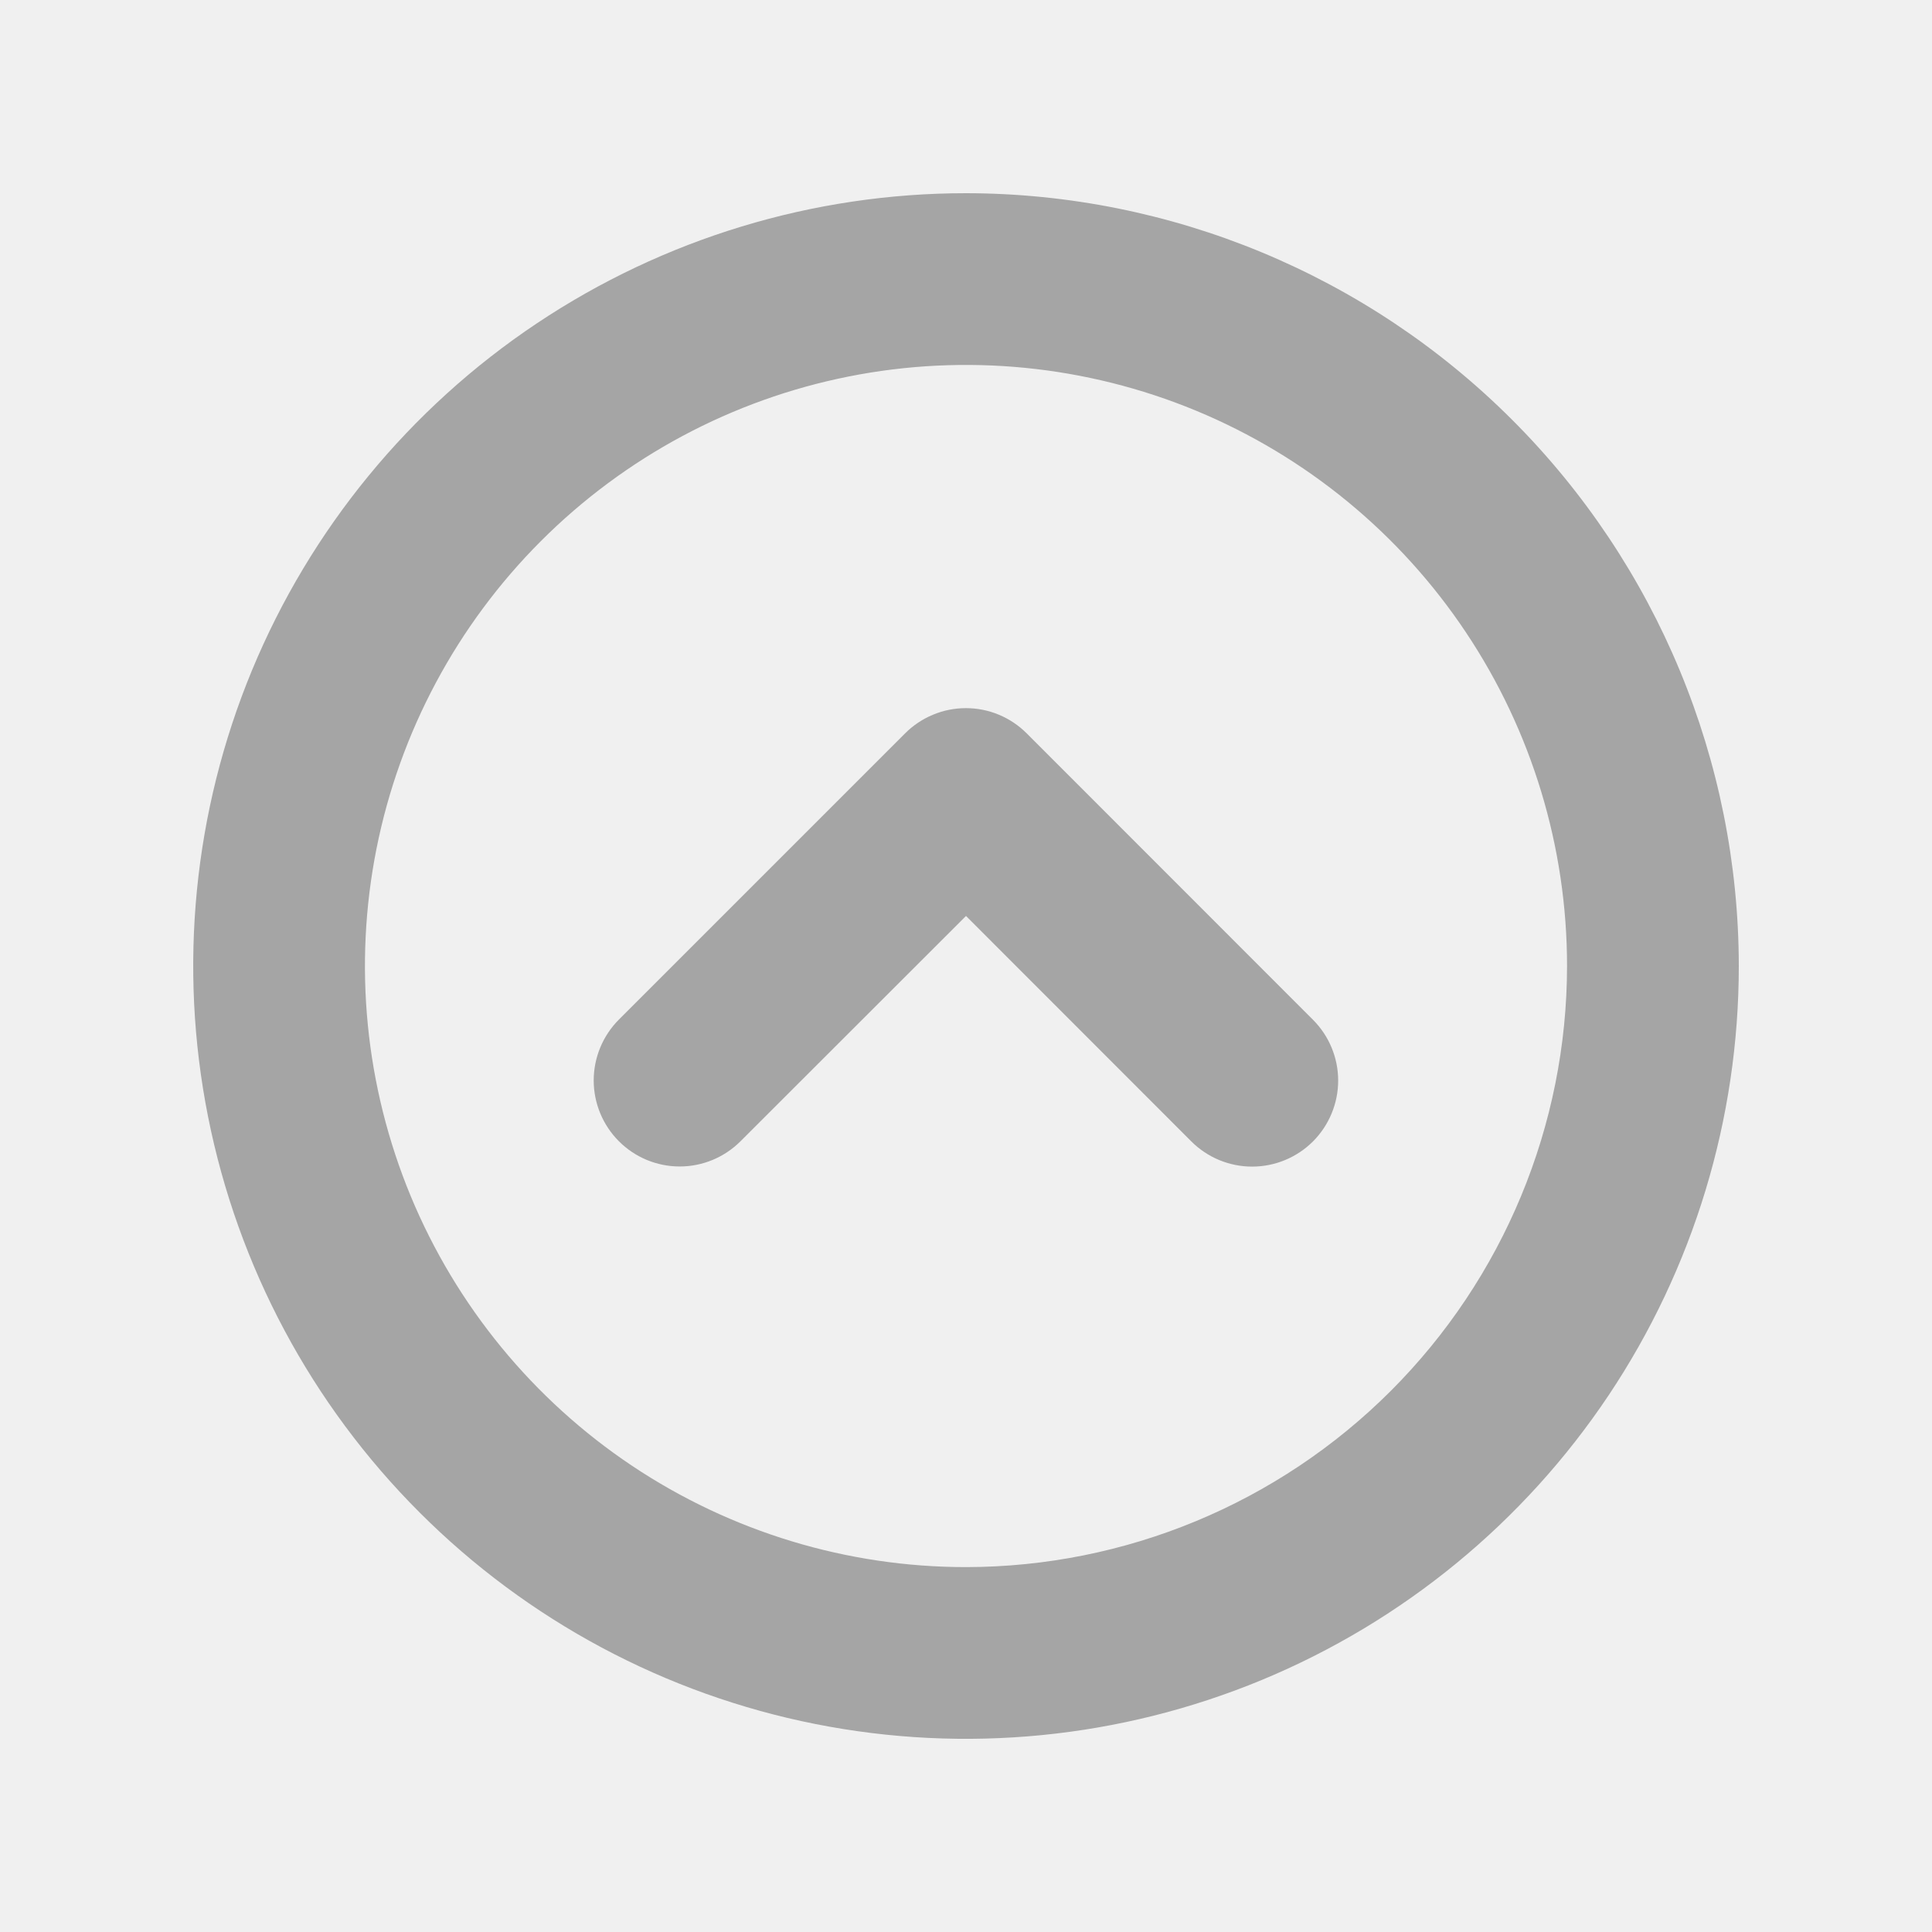
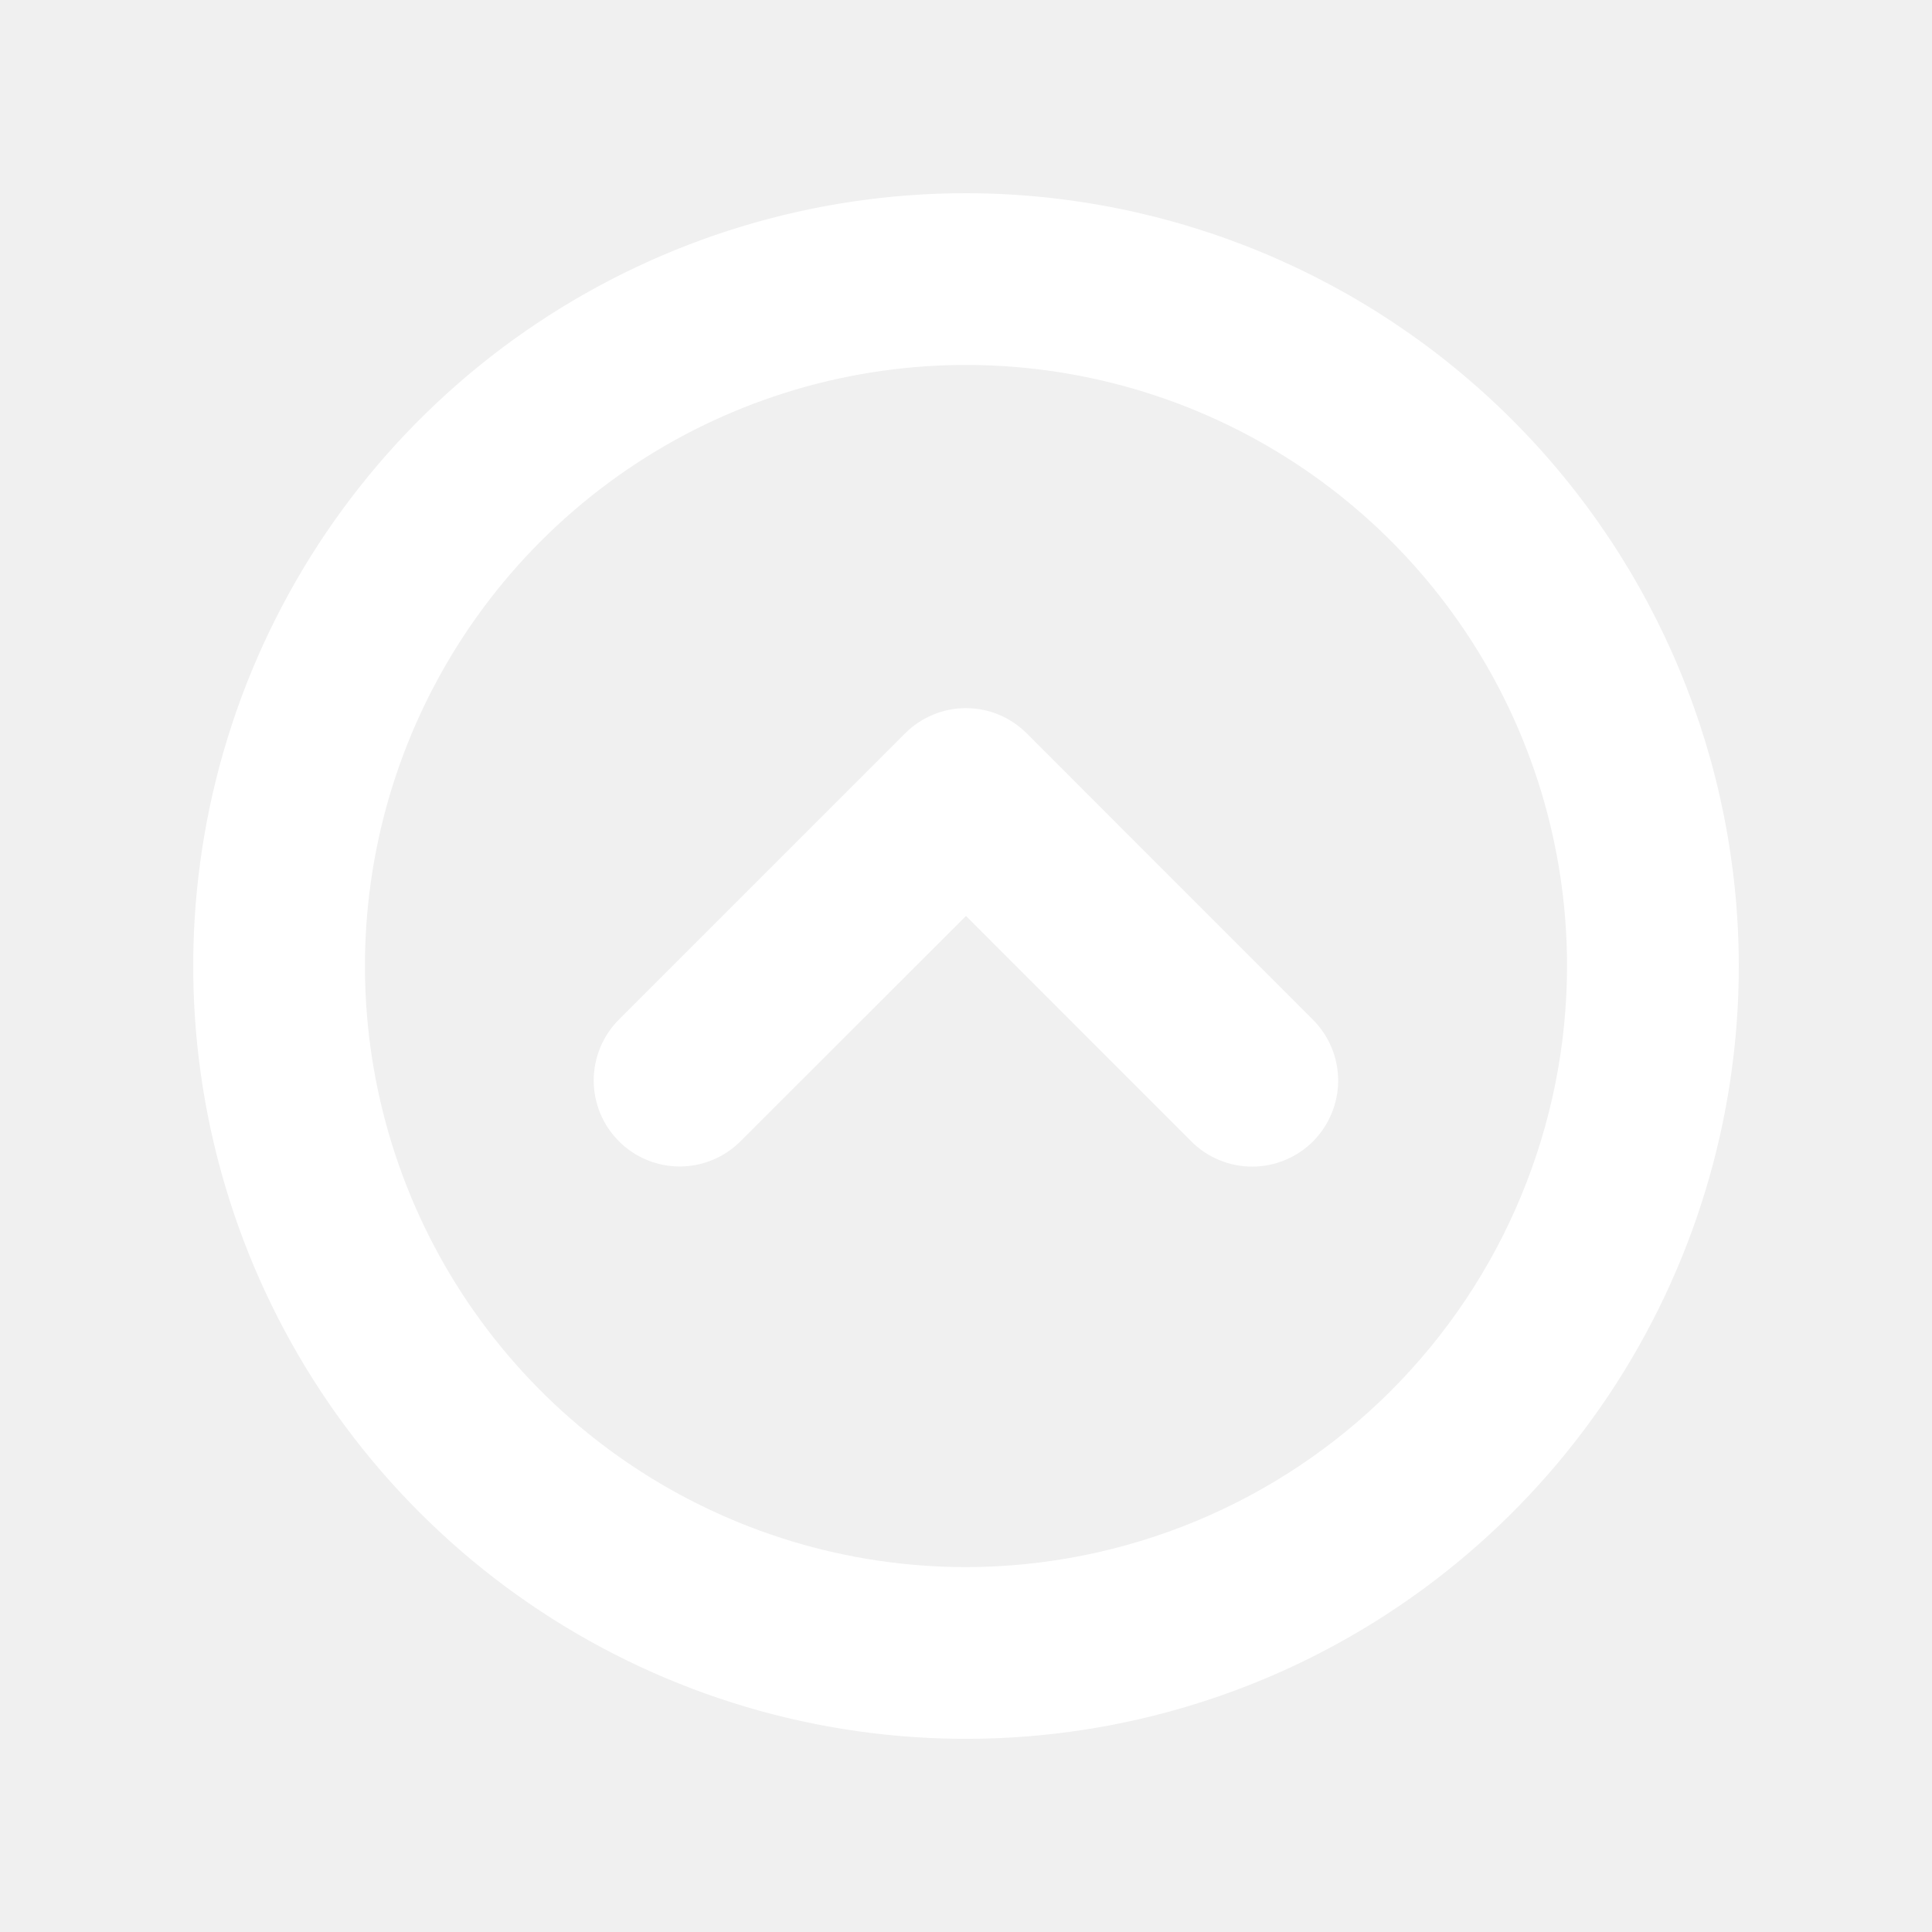
<svg xmlns="http://www.w3.org/2000/svg" width="30" height="30" viewBox="0 0 30 30" fill="none">
-   <path d="M15 3C12.627 3 10.307 3.704 8.333 5.023C6.36 6.341 4.822 8.215 3.913 10.408C3.005 12.601 2.768 15.014 3.231 17.341C3.694 19.669 4.836 21.807 6.515 23.485C8.193 25.164 10.331 26.307 12.659 26.77C14.987 27.233 17.399 26.995 19.592 26.087C21.785 25.178 23.659 23.64 24.978 21.667C26.296 19.694 27 17.374 27 15C26.997 11.819 25.731 8.769 23.481 6.519C21.232 4.269 18.181 3.004 15 3ZM15 24.334C13.154 24.334 11.35 23.786 9.815 22.761C8.28 21.735 7.084 20.277 6.377 18.572C5.671 16.866 5.486 14.99 5.846 13.179C6.206 11.369 7.095 9.706 8.4 8.401C9.706 7.095 11.369 6.206 13.179 5.846C14.99 5.486 16.866 5.671 18.572 6.377C20.277 7.084 21.735 8.28 22.76 9.815C23.786 11.35 24.333 13.154 24.333 15C24.331 17.475 23.346 19.847 21.597 21.597C19.847 23.347 17.474 24.331 15 24.334ZM20.388 15.835C20.638 16.085 20.779 16.425 20.779 16.779C20.779 17.133 20.638 17.473 20.388 17.724C20.137 17.974 19.798 18.115 19.443 18.115C19.089 18.115 18.749 17.974 18.499 17.724L15 14.223L11.499 17.721C11.248 17.972 10.909 18.113 10.554 18.113C10.2 18.113 9.86 17.972 9.61 17.721C9.36 17.471 9.219 17.131 9.219 16.777C9.219 16.423 9.36 16.083 9.61 15.832L14.054 11.388C14.178 11.264 14.325 11.165 14.488 11.098C14.65 11.03 14.823 10.996 14.999 10.996C15.174 10.996 15.348 11.03 15.51 11.098C15.672 11.165 15.819 11.264 15.943 11.388L20.388 15.835Z" fill="#A5A5A5" />
+   <path d="M15 3C12.627 3 10.307 3.704 8.333 5.023C6.36 6.341 4.822 8.215 3.913 10.408C3.005 12.601 2.768 15.014 3.231 17.341C3.694 19.669 4.836 21.807 6.515 23.485C8.193 25.164 10.331 26.307 12.659 26.77C14.987 27.233 17.399 26.995 19.592 26.087C21.785 25.178 23.659 23.64 24.978 21.667C26.296 19.694 27 17.374 27 15C26.997 11.819 25.731 8.769 23.481 6.519C21.232 4.269 18.181 3.004 15 3ZM15 24.334C13.154 24.334 11.35 23.786 9.815 22.761C8.28 21.735 7.084 20.277 6.377 18.572C5.671 16.866 5.486 14.99 5.846 13.179C6.206 11.369 7.095 9.706 8.4 8.401C9.706 7.095 11.369 6.206 13.179 5.846C14.99 5.486 16.866 5.671 18.572 6.377C20.277 7.084 21.735 8.28 22.76 9.815C23.786 11.35 24.333 13.154 24.333 15C24.331 17.475 23.346 19.847 21.597 21.597C19.847 23.347 17.474 24.331 15 24.334ZM20.388 15.835C20.638 16.085 20.779 16.425 20.779 16.779C20.779 17.133 20.638 17.473 20.388 17.724C20.137 17.974 19.798 18.115 19.443 18.115C19.089 18.115 18.749 17.974 18.499 17.724L15 14.223L11.499 17.721C11.248 17.972 10.909 18.113 10.554 18.113C10.2 18.113 9.86 17.972 9.61 17.721C9.36 17.471 9.219 17.131 9.219 16.777C9.219 16.423 9.36 16.083 9.61 15.832L14.054 11.388C14.178 11.264 14.325 11.165 14.488 11.098C14.65 11.03 14.823 10.996 14.999 10.996C15.174 10.996 15.348 11.03 15.51 11.098C15.672 11.165 15.819 11.264 15.943 11.388L20.388 15.835Z" fill="white" />
</svg>
